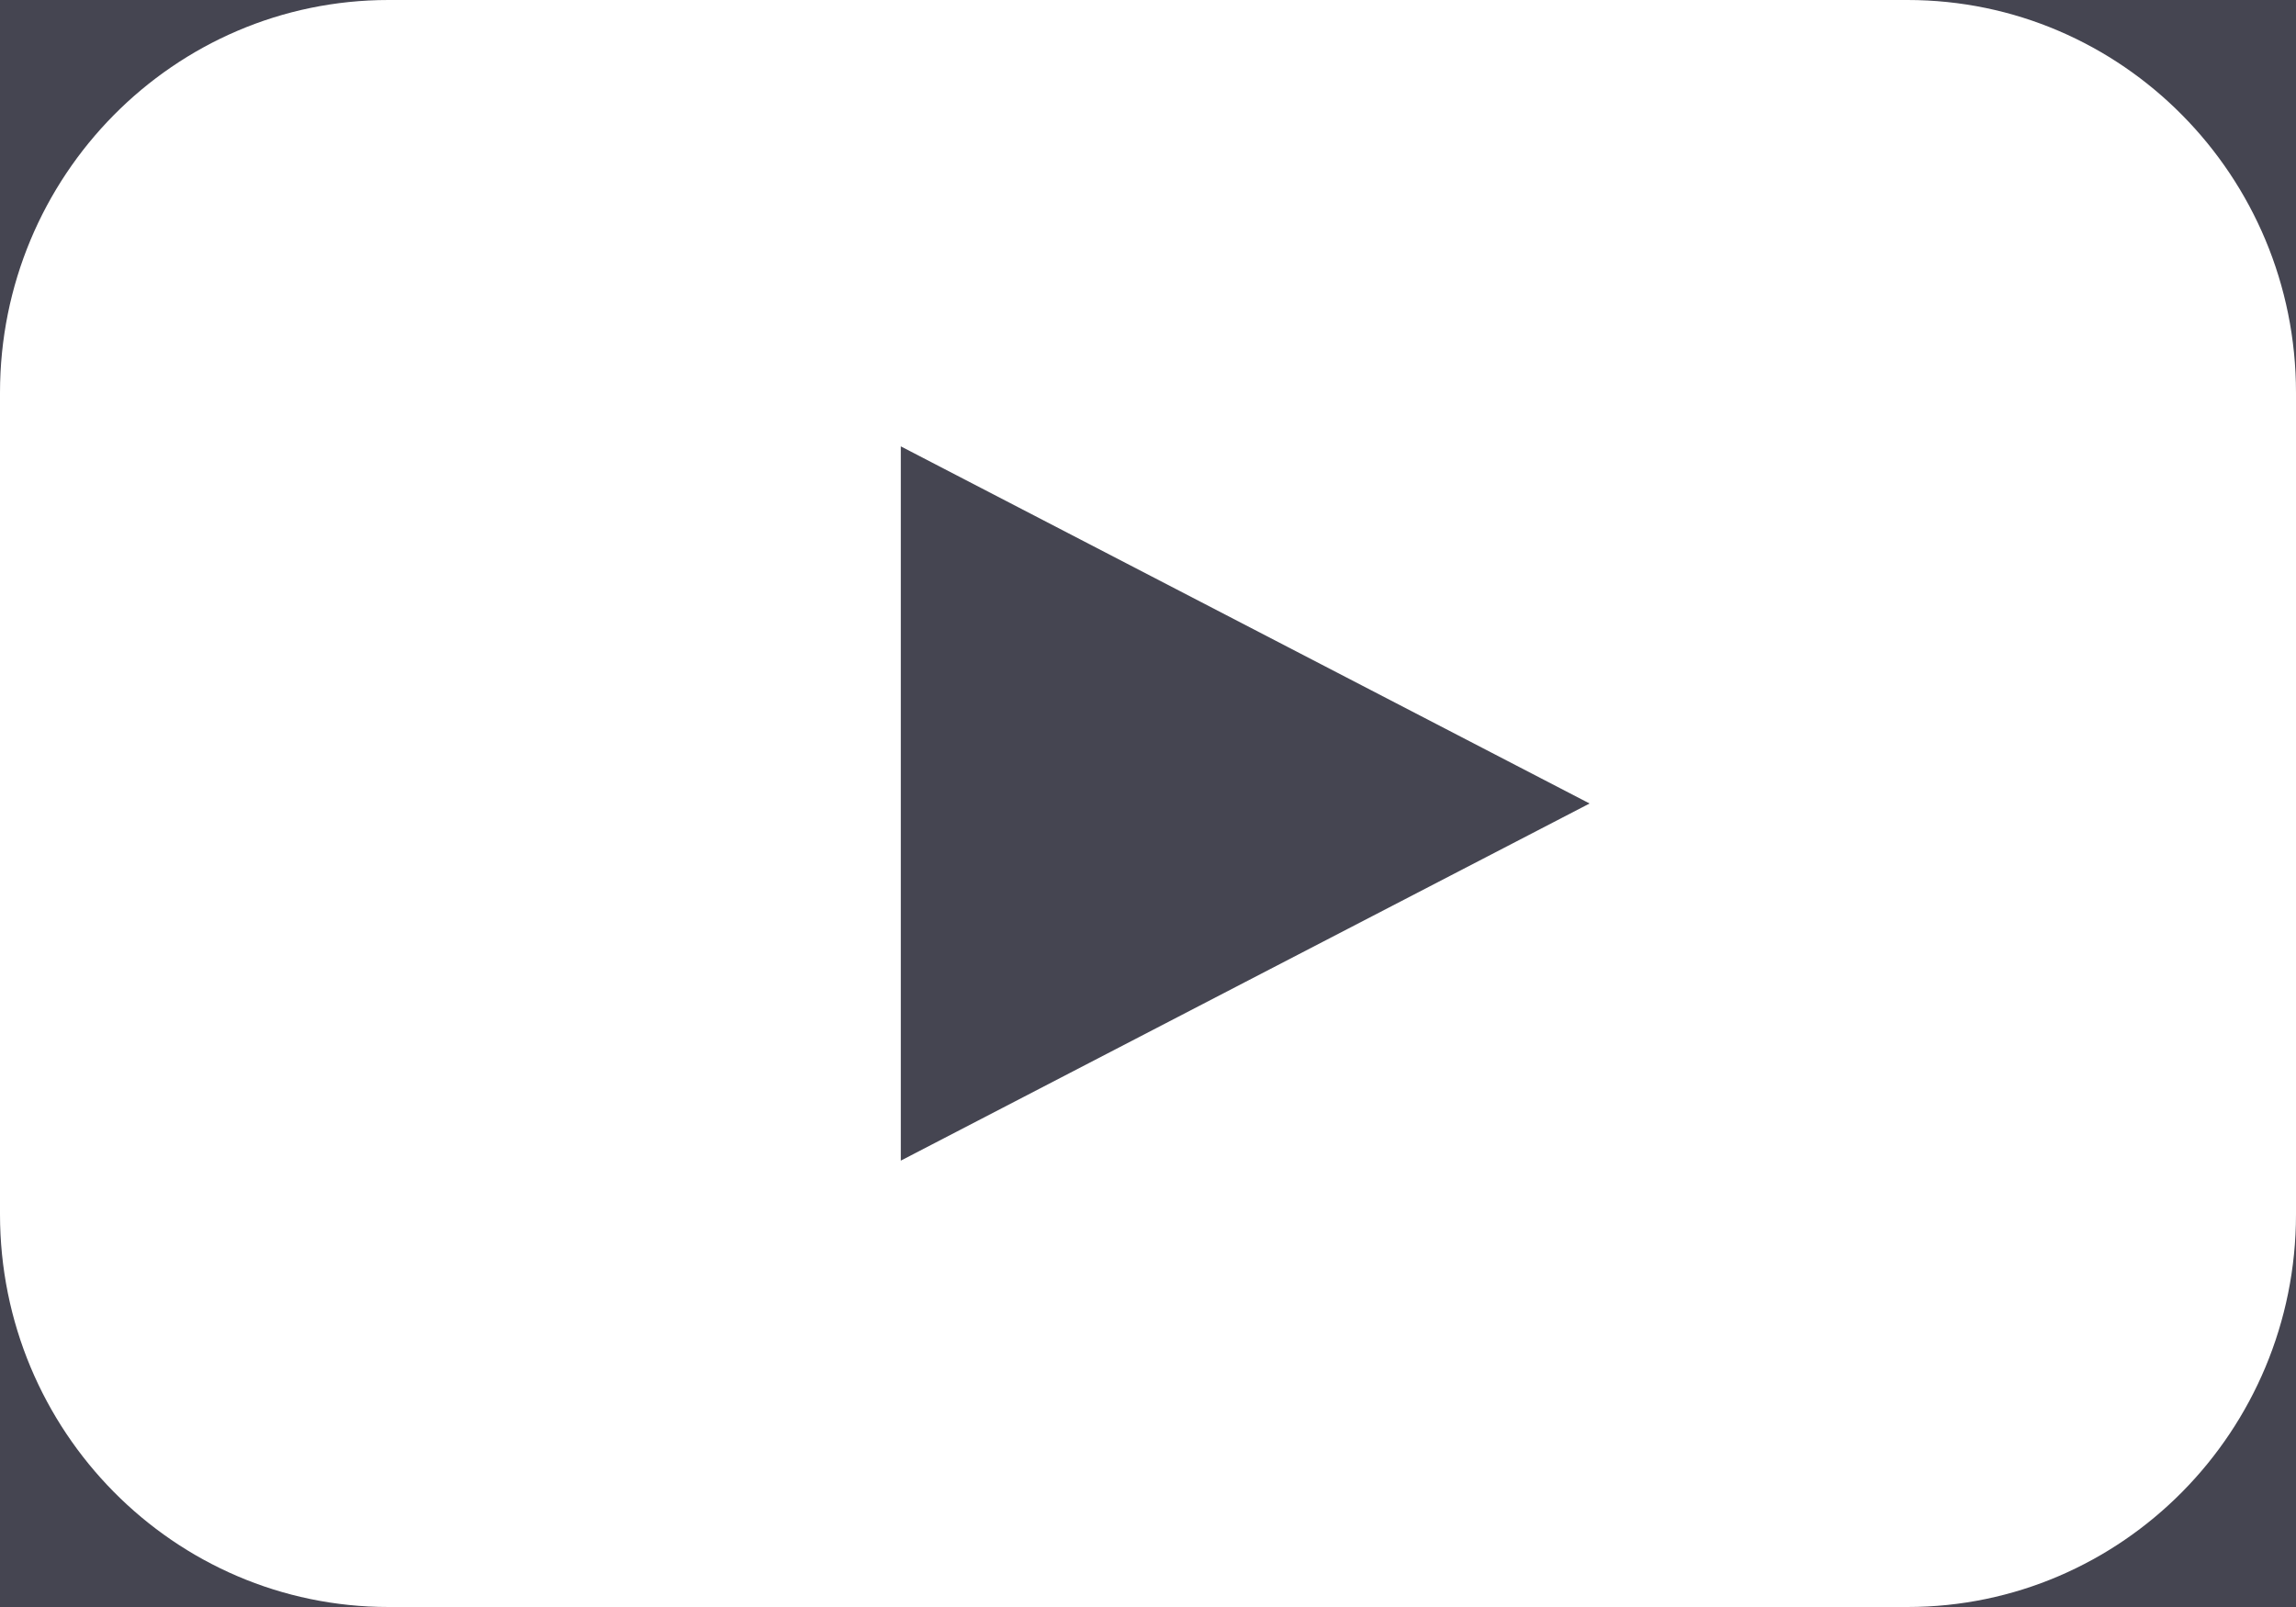
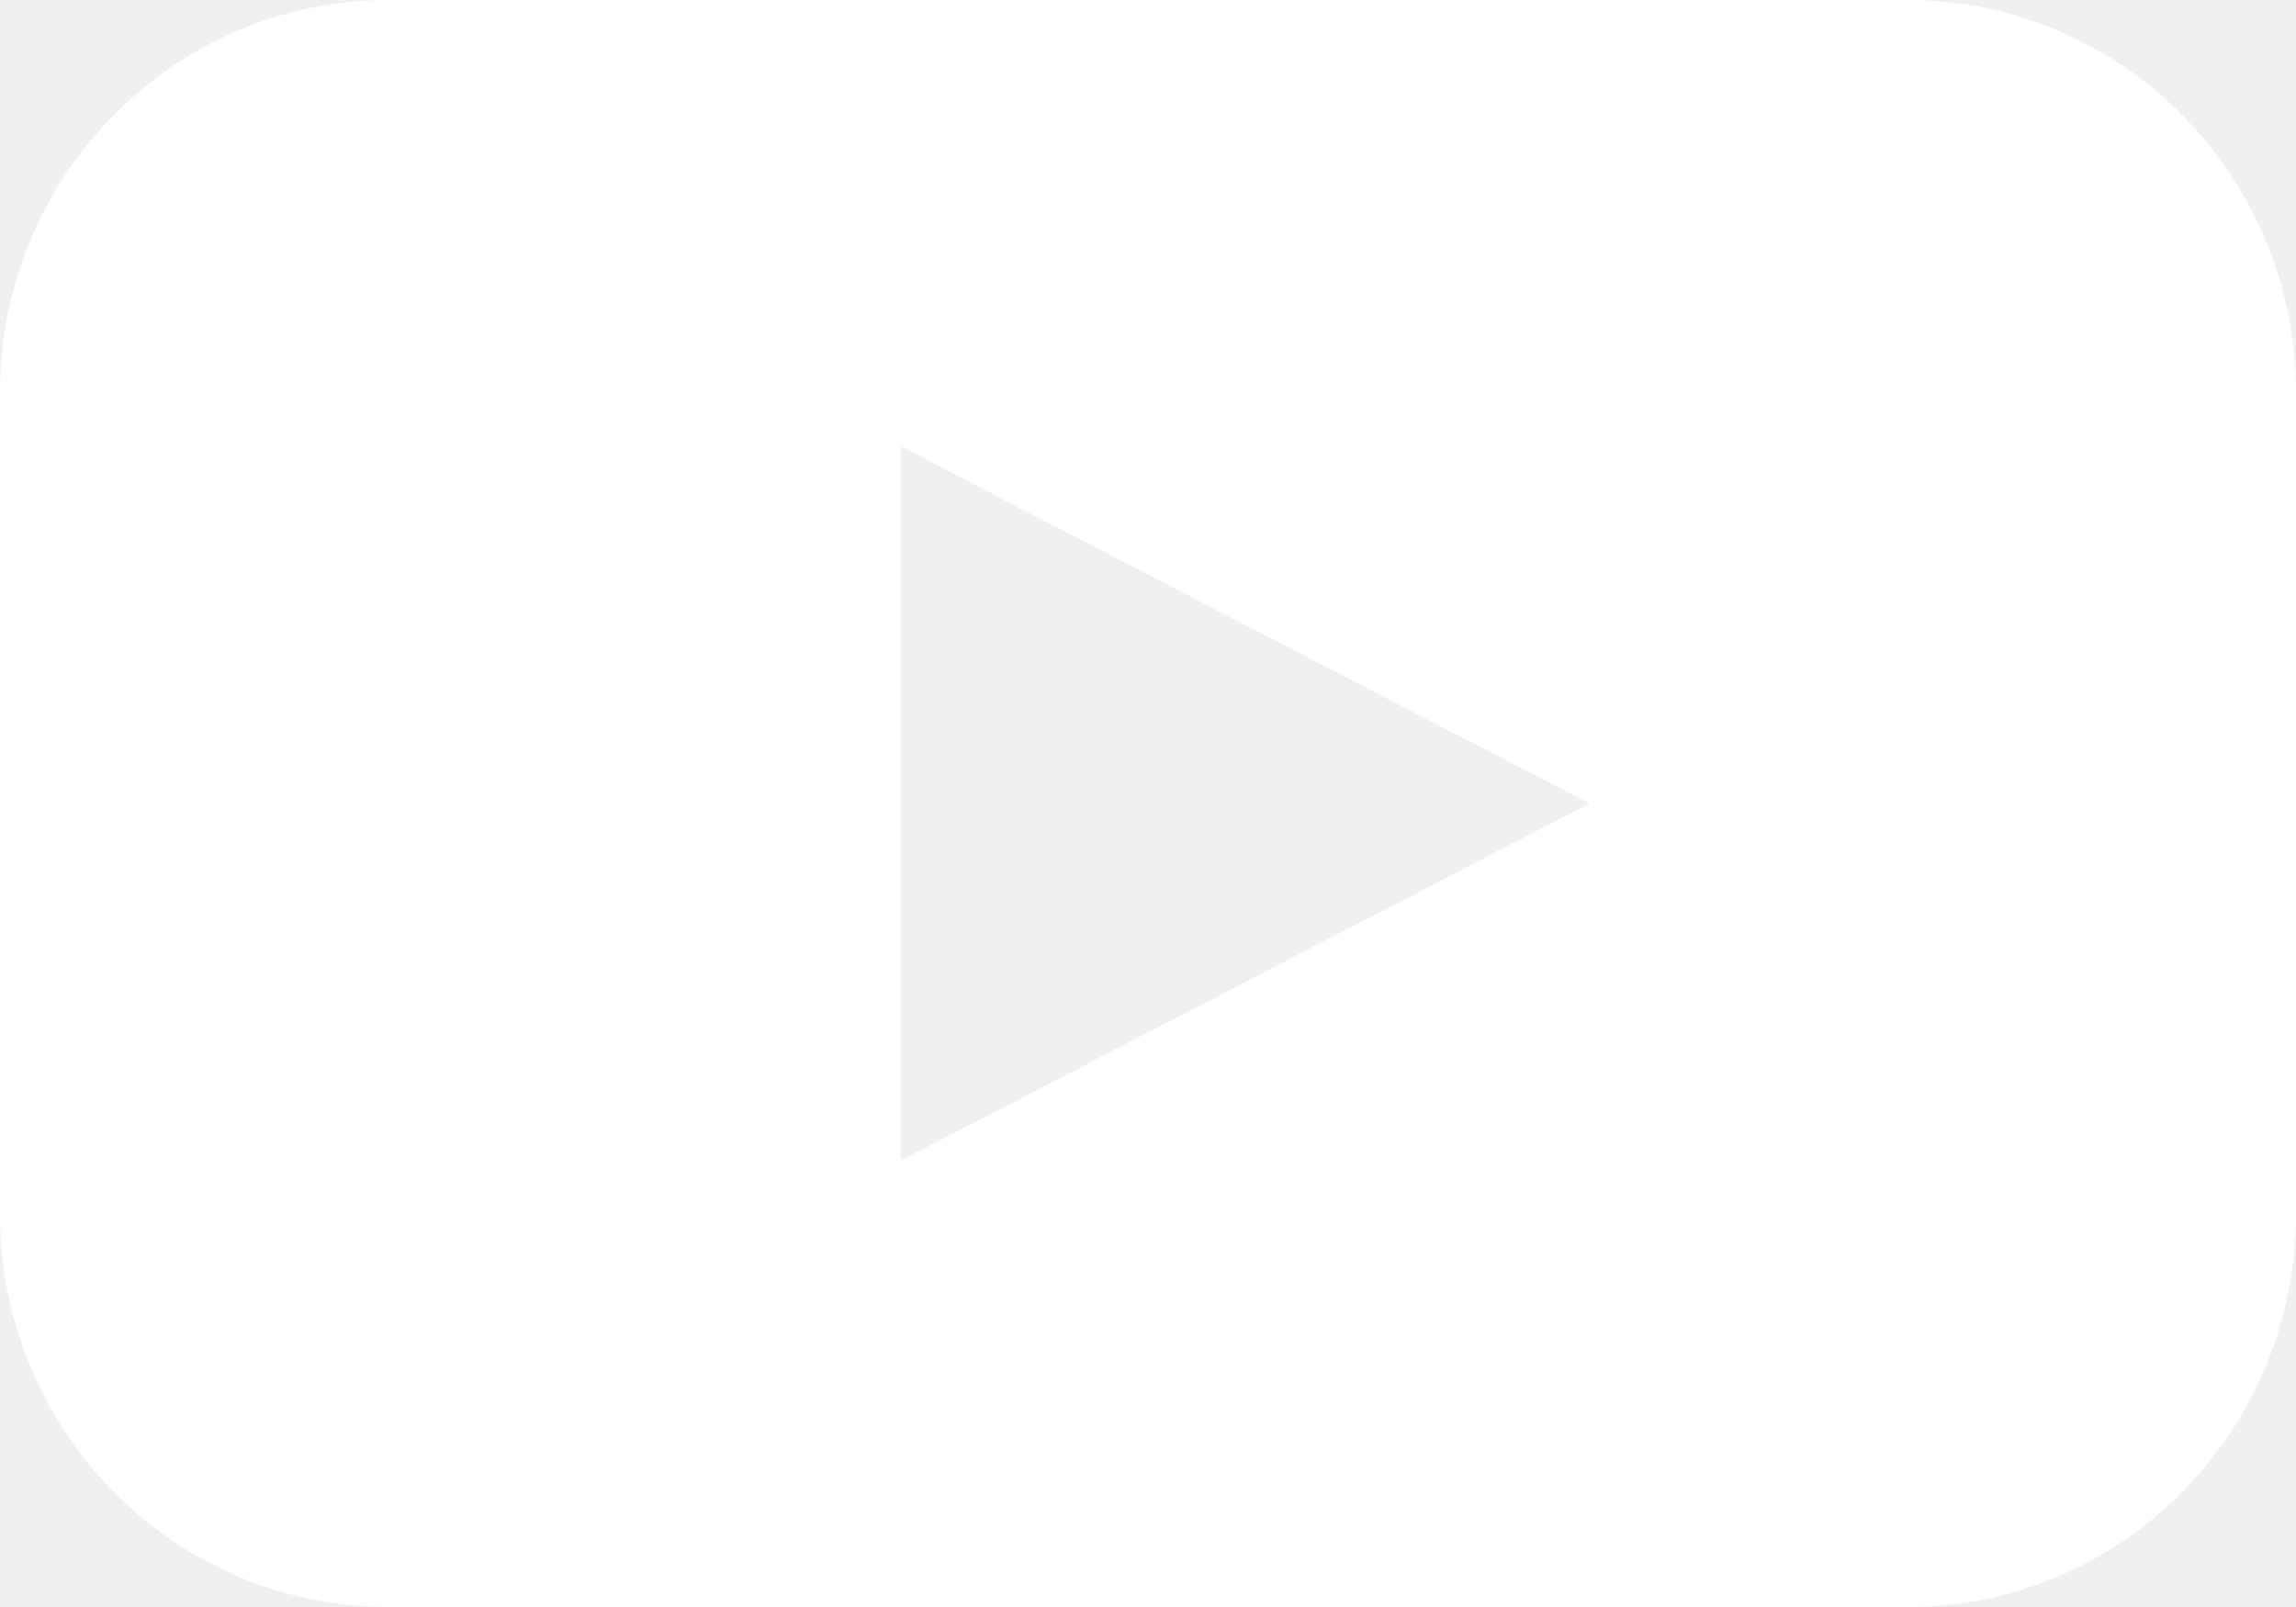
<svg xmlns="http://www.w3.org/2000/svg" width="30" height="21">
  <g fill="none" fill-rule="evenodd">
-     <path fill="#030415" fill-opacity=".72" d="M-993-146H927v529H-993z" style="mix-blend-mode:multiply" />
    <path fill="#FFF" fill-rule="nonzero" d="M24.923 0H5.077C2.273 0 0 2.299 0 5.133v10.734C0 18.7 2.273 21 5.077 21h19.846C27.727 21 30 18.701 30 15.867V5.133C30 2.3 27.727 0 24.923 0zM16.27 12.833l-4.5 2.334V5.833l9 4.667-4.5 2.333z" />
  </g>
</svg>
